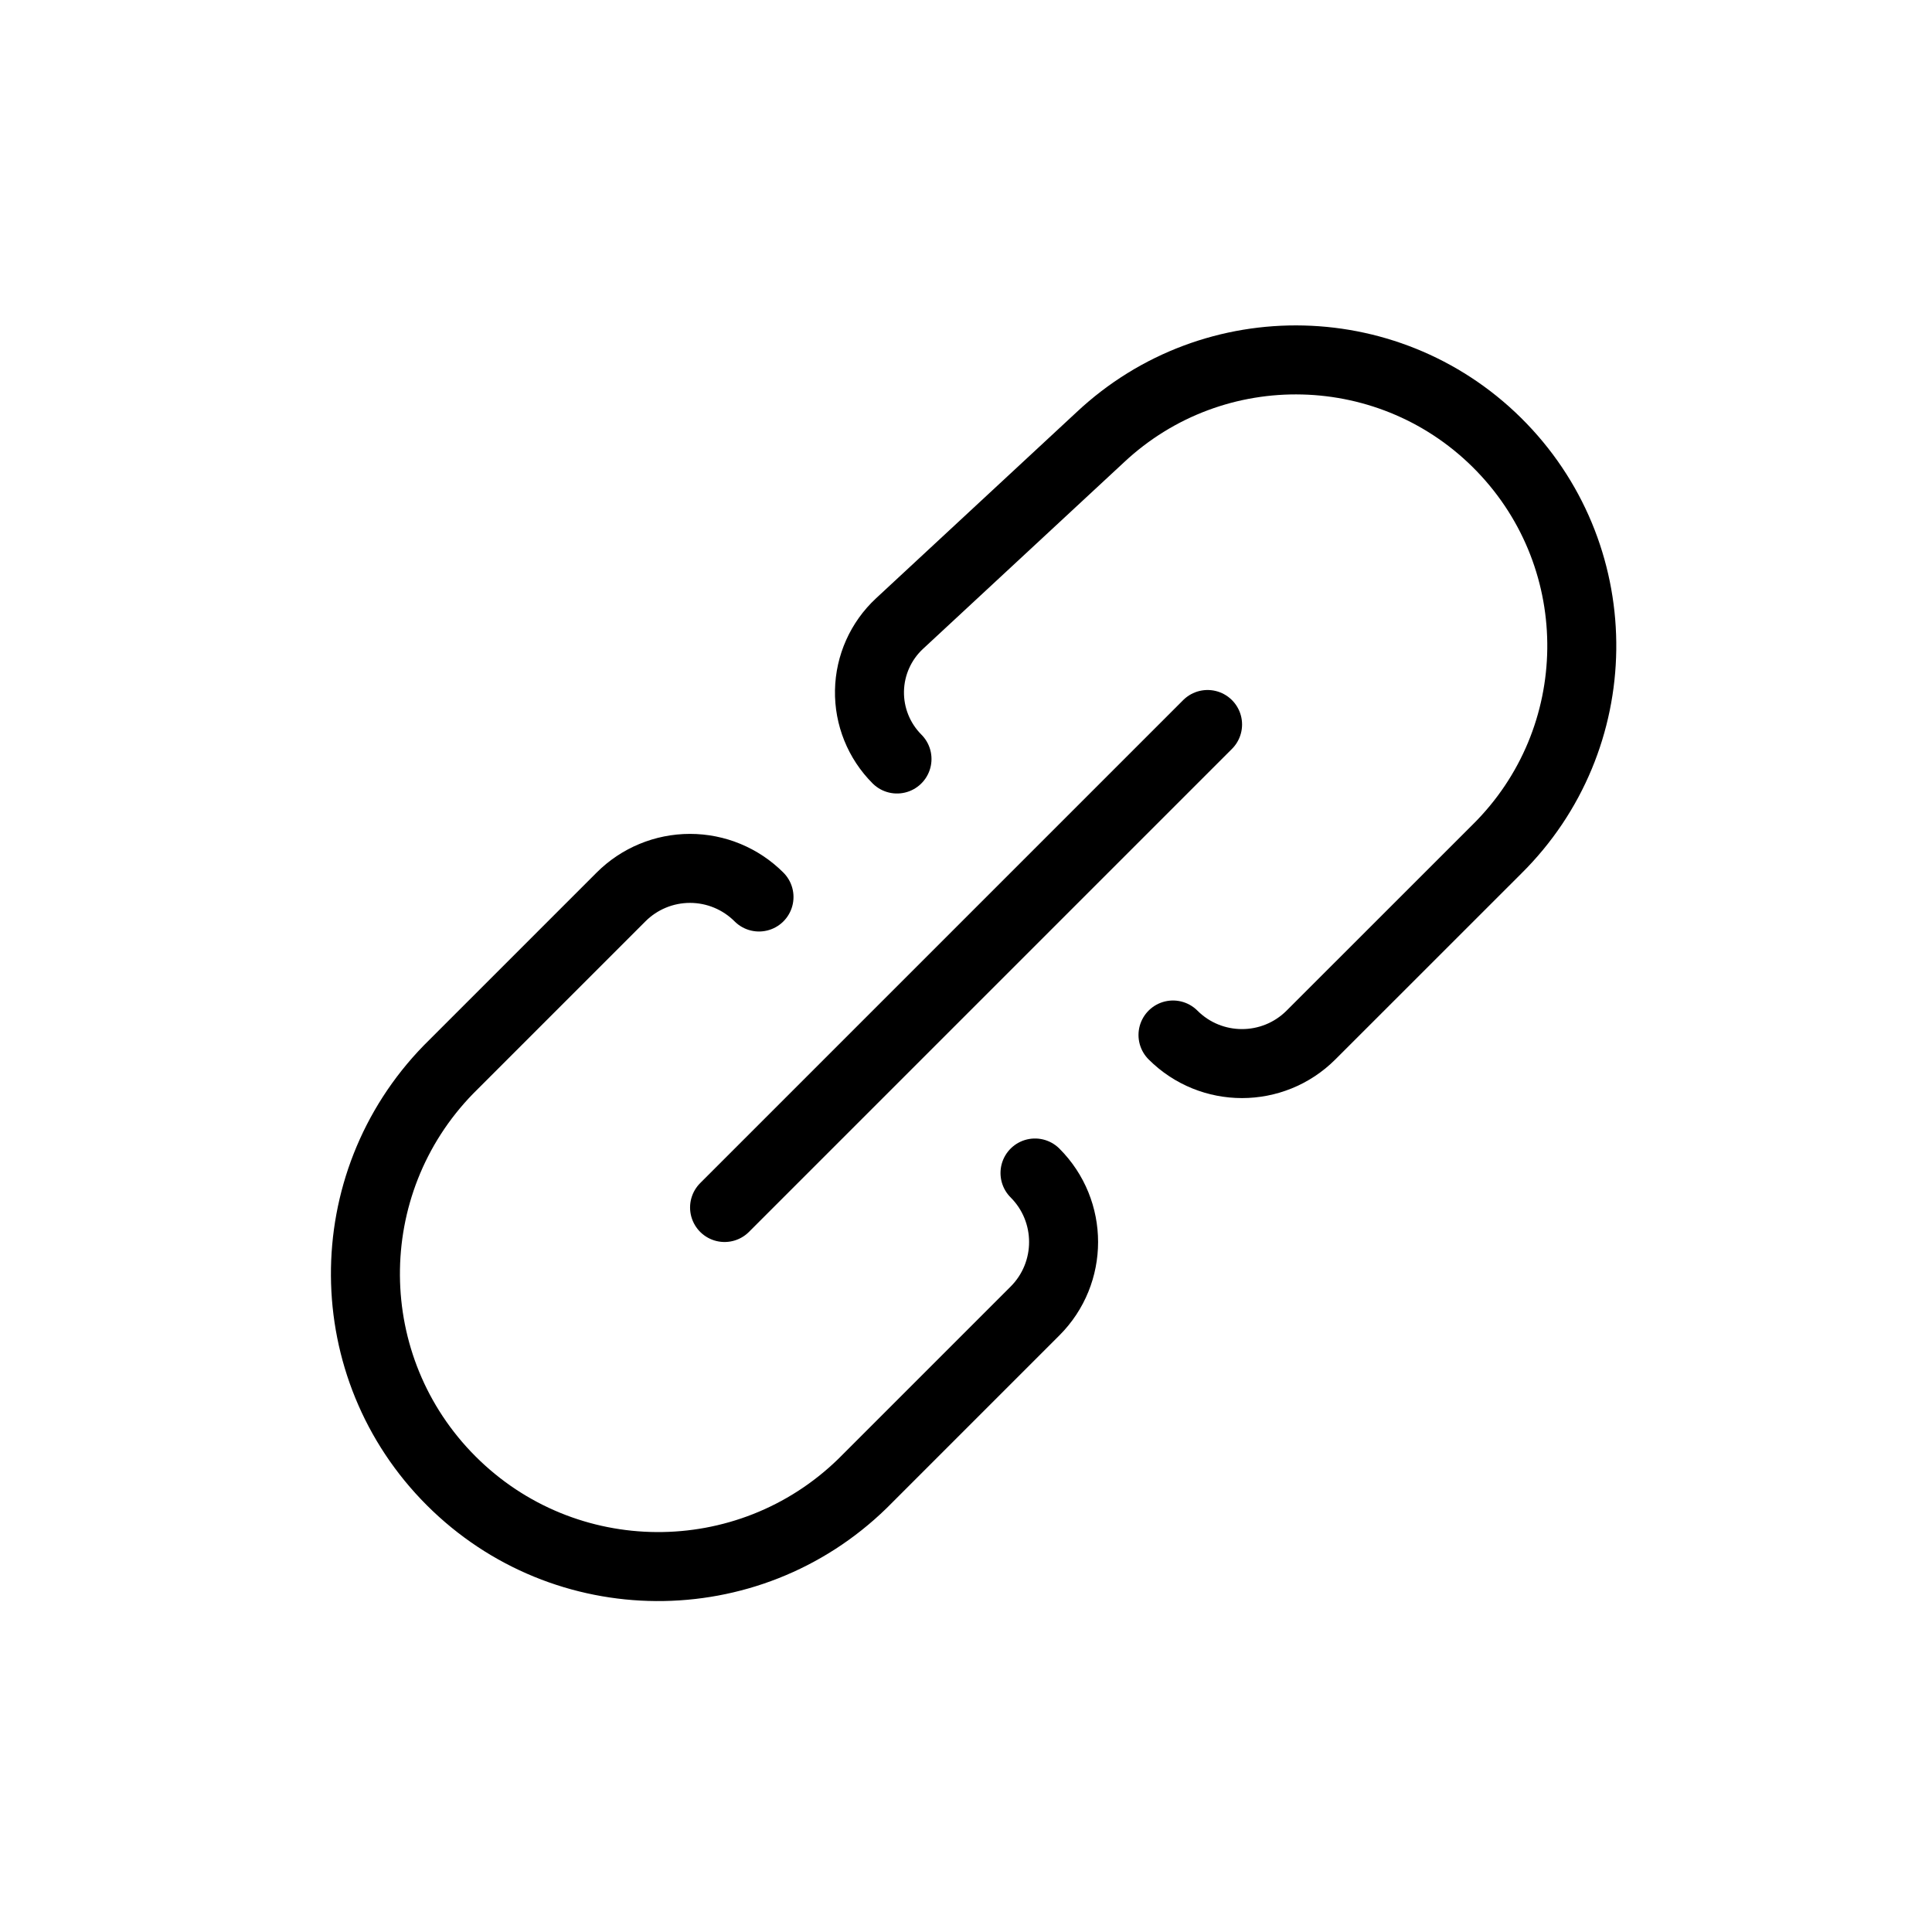
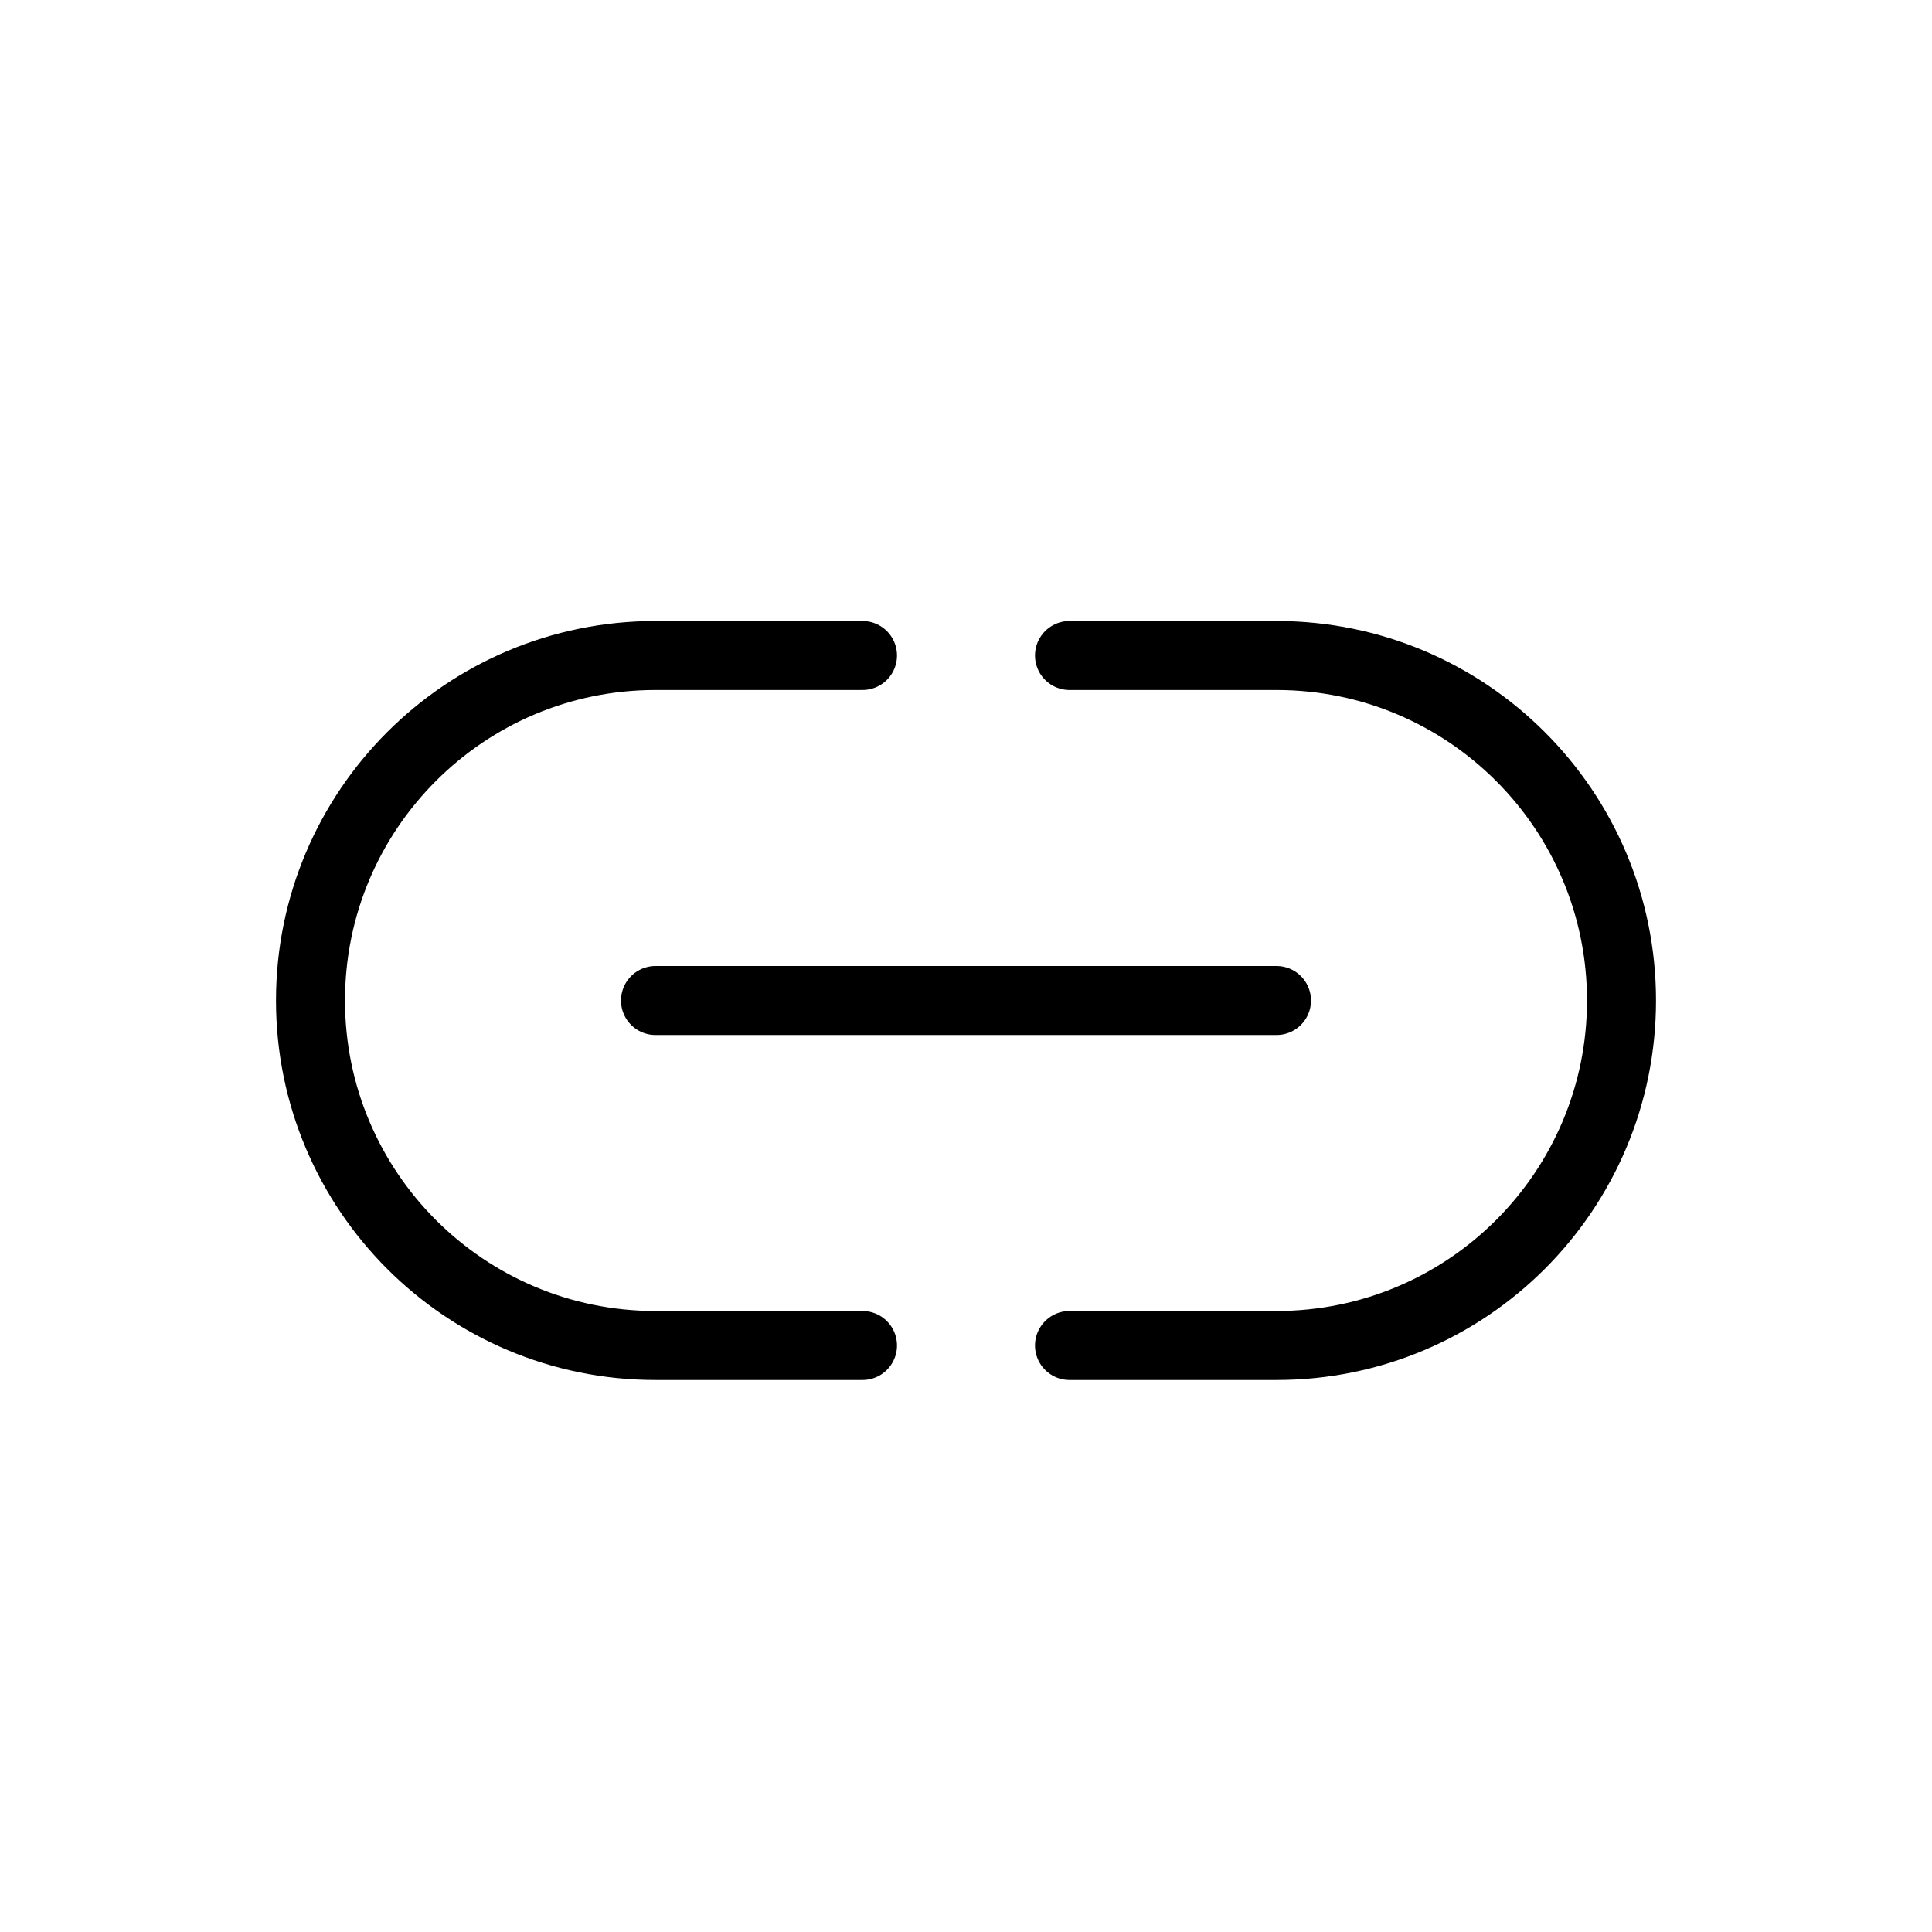
<svg xmlns="http://www.w3.org/2000/svg" width="28" height="28" viewBox="0 0 28 28" stroke="currentColor" stroke-linecap="round" stroke-linejoin="round" fill="none">
-   <path d="M15 17a1.414 1.414 0 0 1 0 2l-2.5 2.5a4.243 4.243 0 0 1-6-6L9 13a1.413 1.413 0 0 1 2 0m-.499 4.5 7-7M17 15a1.414 1.414 0 0 0 2 0l2.694-2.693a4.144 4.144 0 0 0-5.75-5.968l-2.908 2.699A1.363 1.363 0 0 0 13 11" class="icon-gray-primary" />
+   <path d="M12.5 9.5h-3a5 5 0 0 0 0 10h3m3 0h3a5 5 0 0 0 0-10h-3m-6 5h9" class="icon-gray-primary" />
</svg>
